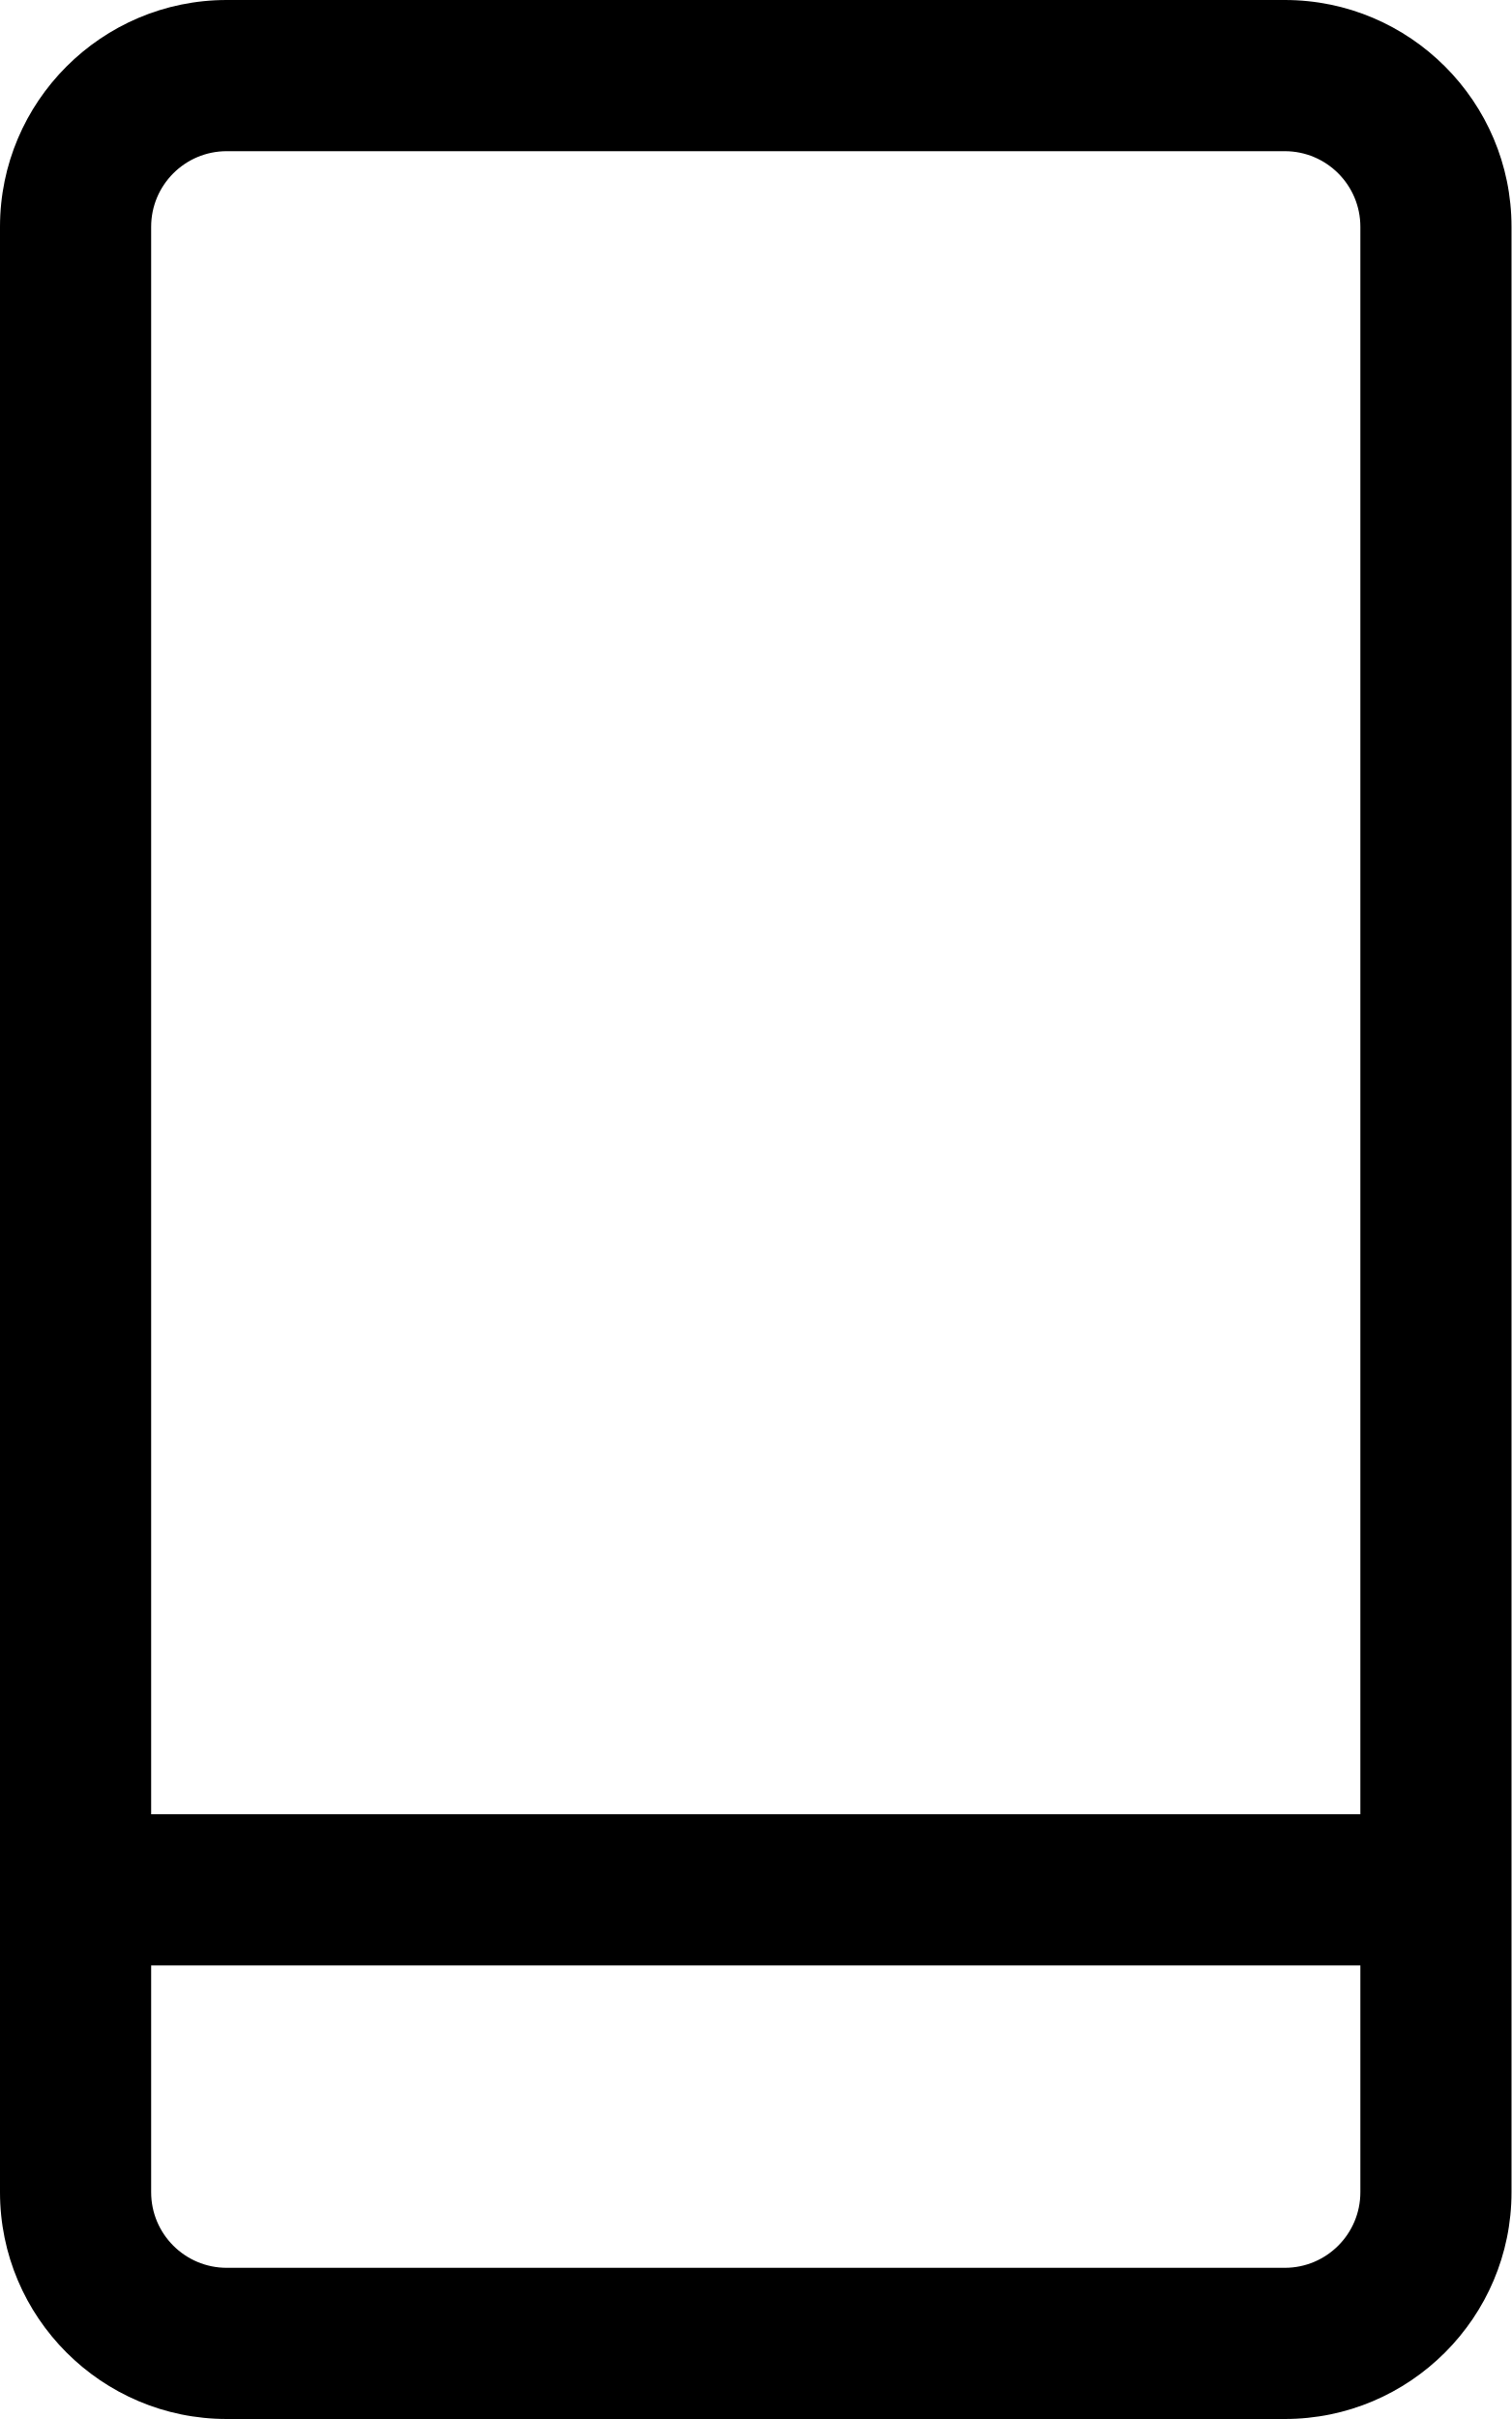
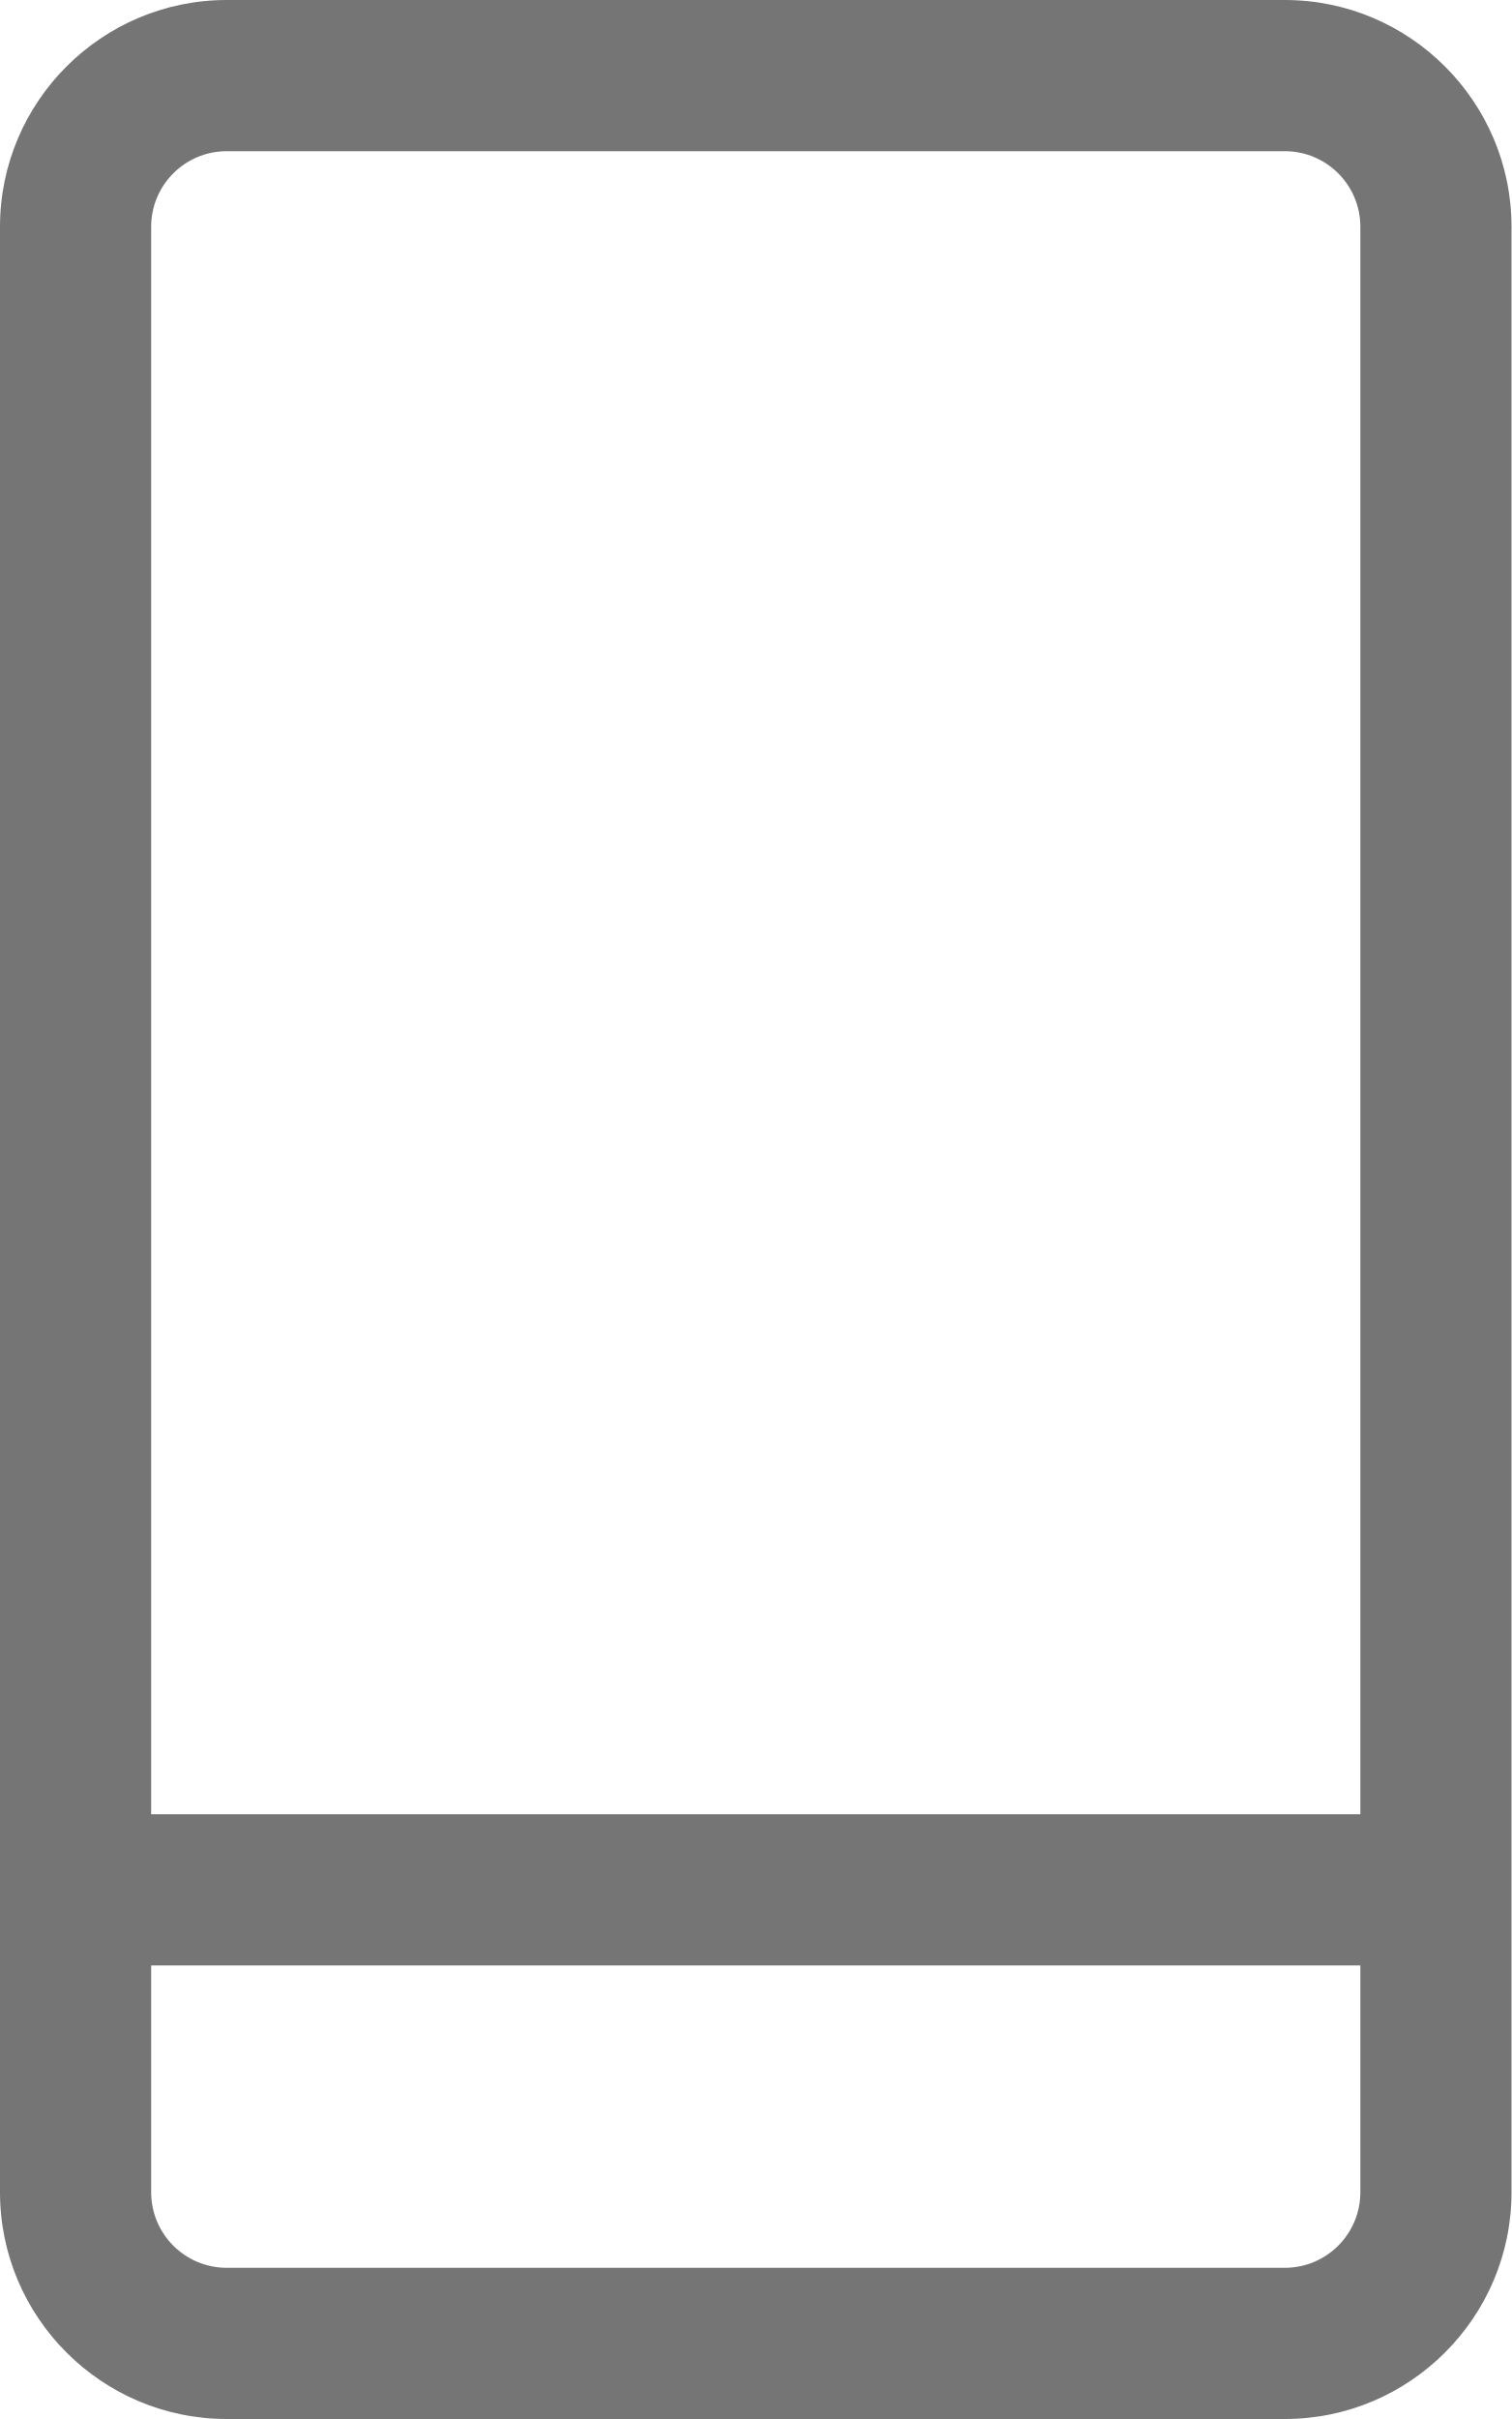
<svg xmlns="http://www.w3.org/2000/svg" version="1.1" width="20" height="32" viewBox="0 0 20 32">
-   <path d="M17 0h-14c-1.654 0-3 1.346-3 3v26c0 1.654 1.346 3 3 3h14c1.654 0 3-1.346 3-3v-26c0-1.654-1.346-3-3-3zM3 2h14c0.552 0 1 0.448 1 1v21h-16v-21c0-0.552 0.448-1 1-1zM17 30h-14c-0.552 0-1-0.448-1-1v-3h16v3c0 0.552-0.448 1-1 1z" />
+   <path fill="#757575" d="M17 0h-14c-1.654 0-3 1.346-3 3v26c0 1.654 1.346 3 3 3h14c1.654 0 3-1.346 3-3v-26c0-1.654-1.346-3-3-3zM3 2h14c0.552 0 1 0.448 1 1v21h-16v-21c0-0.552 0.448-1 1-1zM17 30h-14c-0.552 0-1-0.448-1-1v-3h16v3c0 0.552-0.448 1-1 1z" />
</svg>
